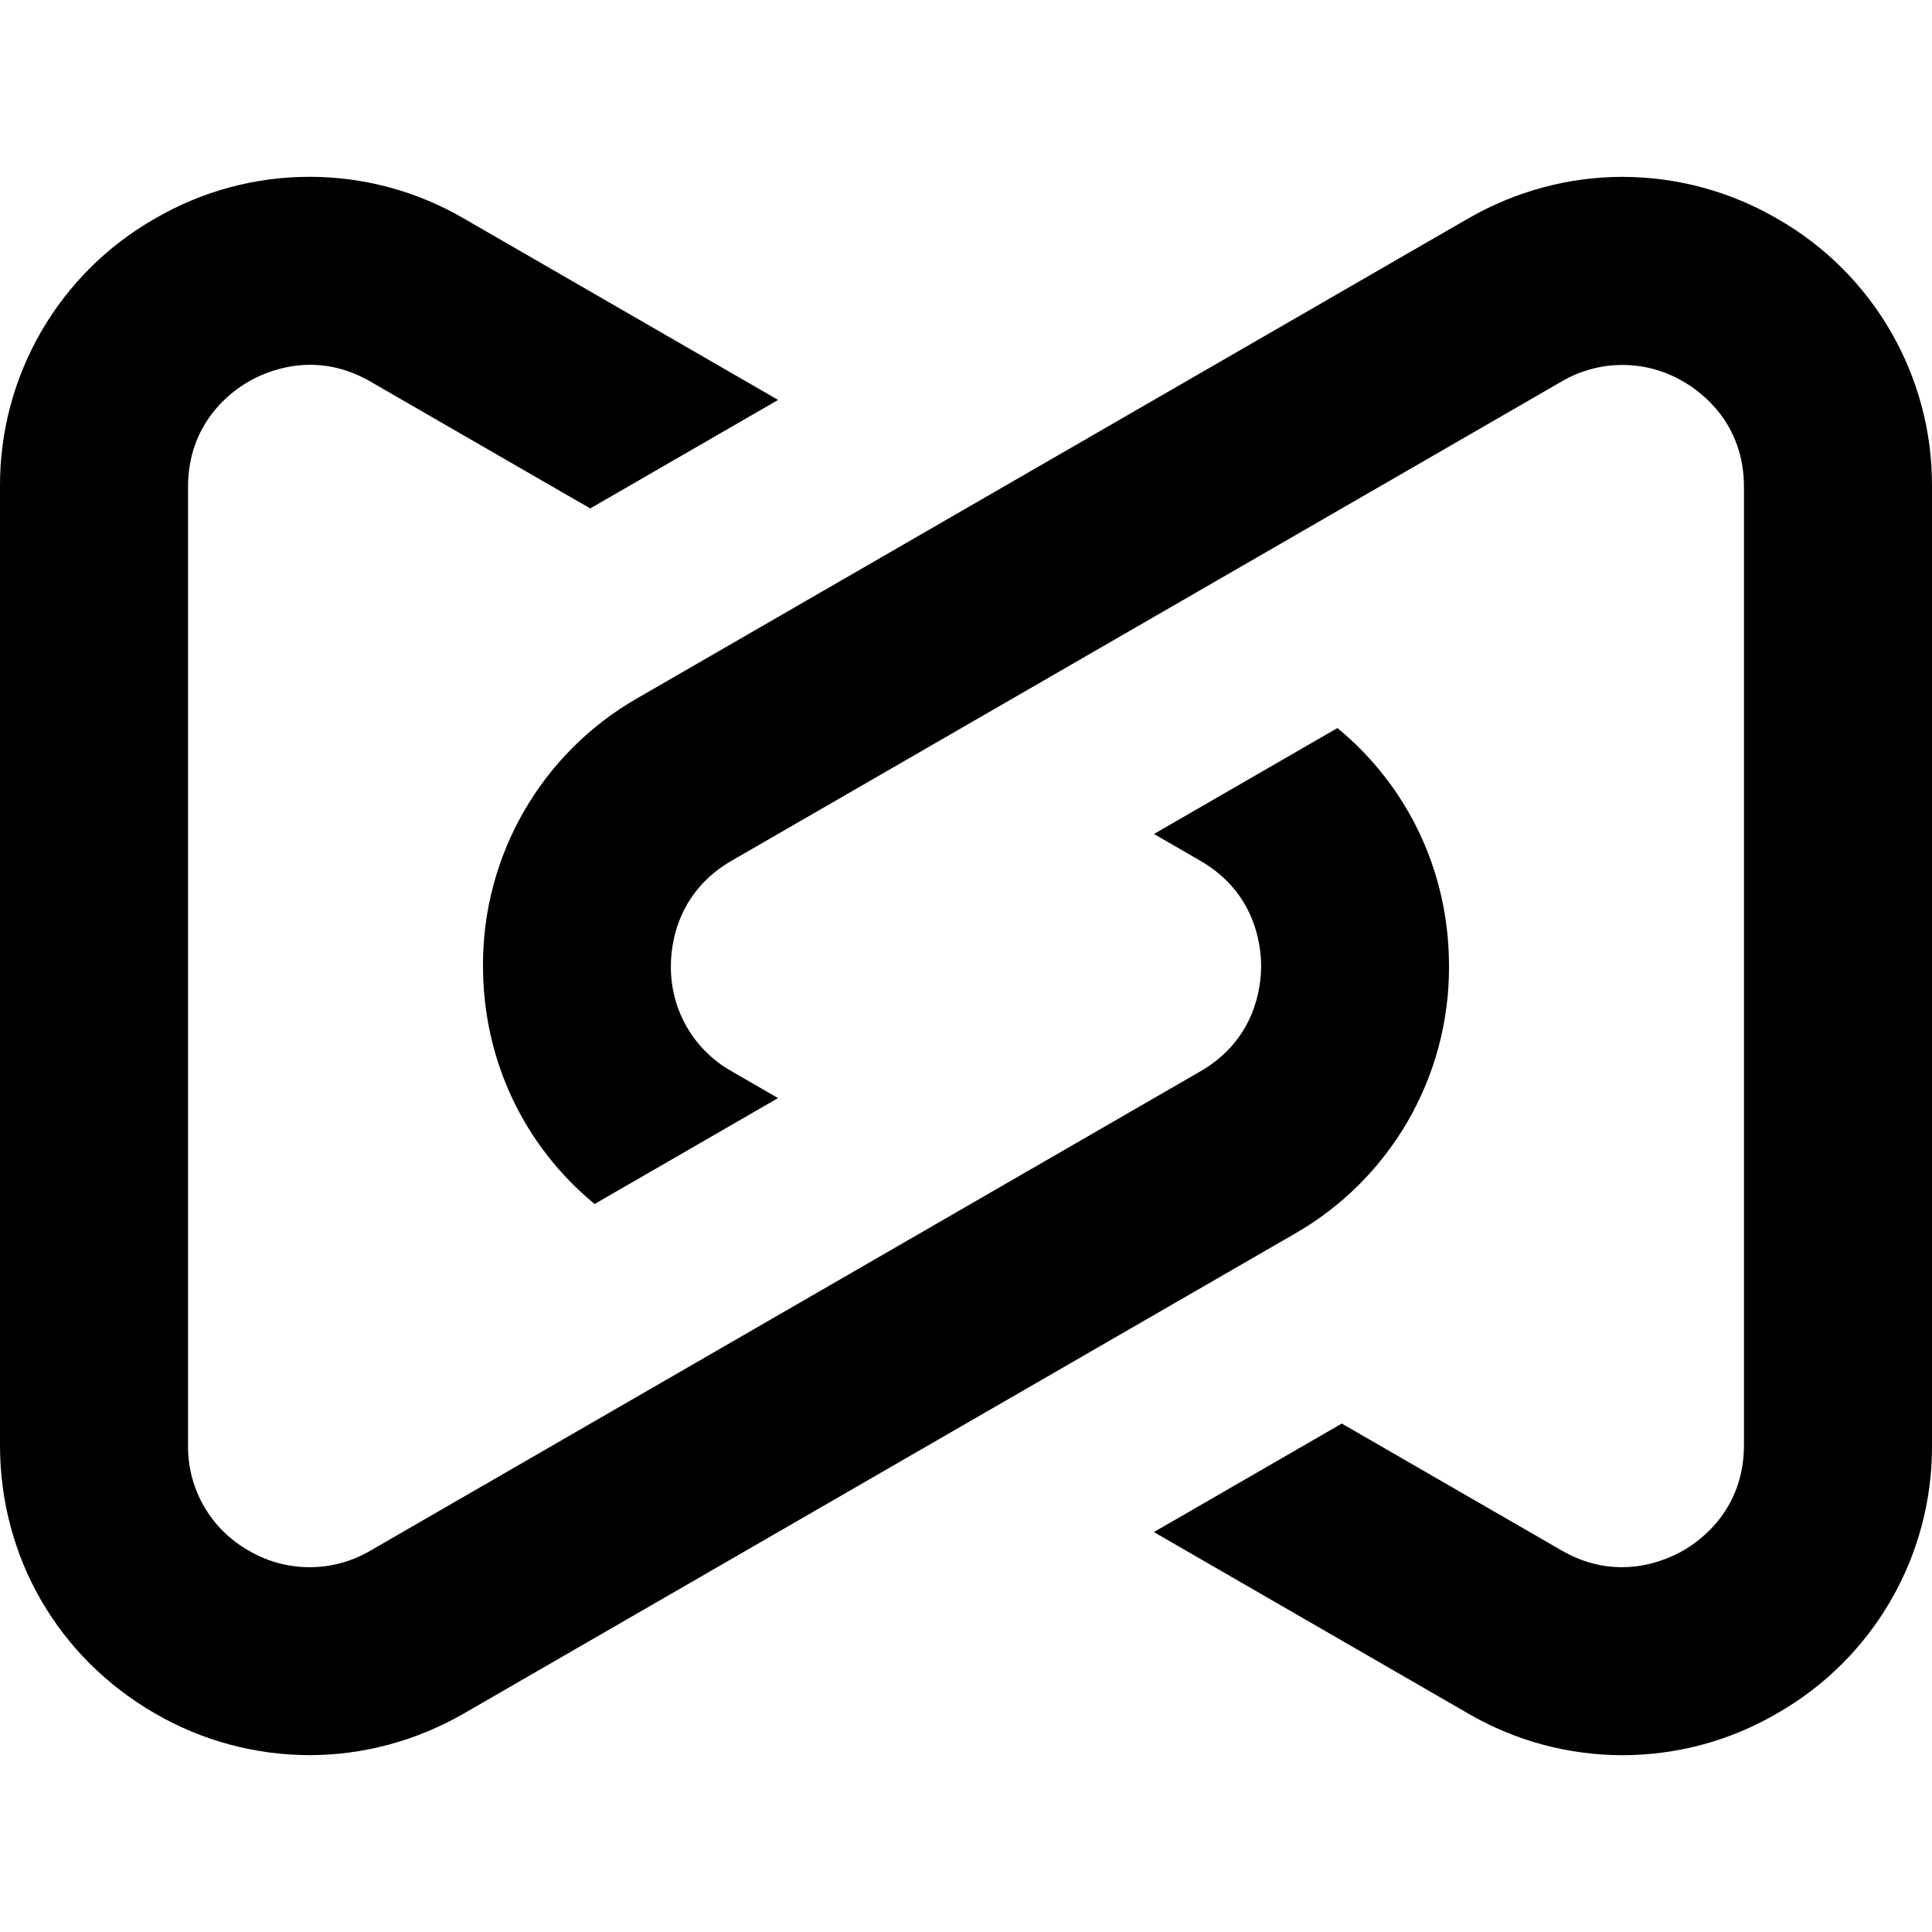
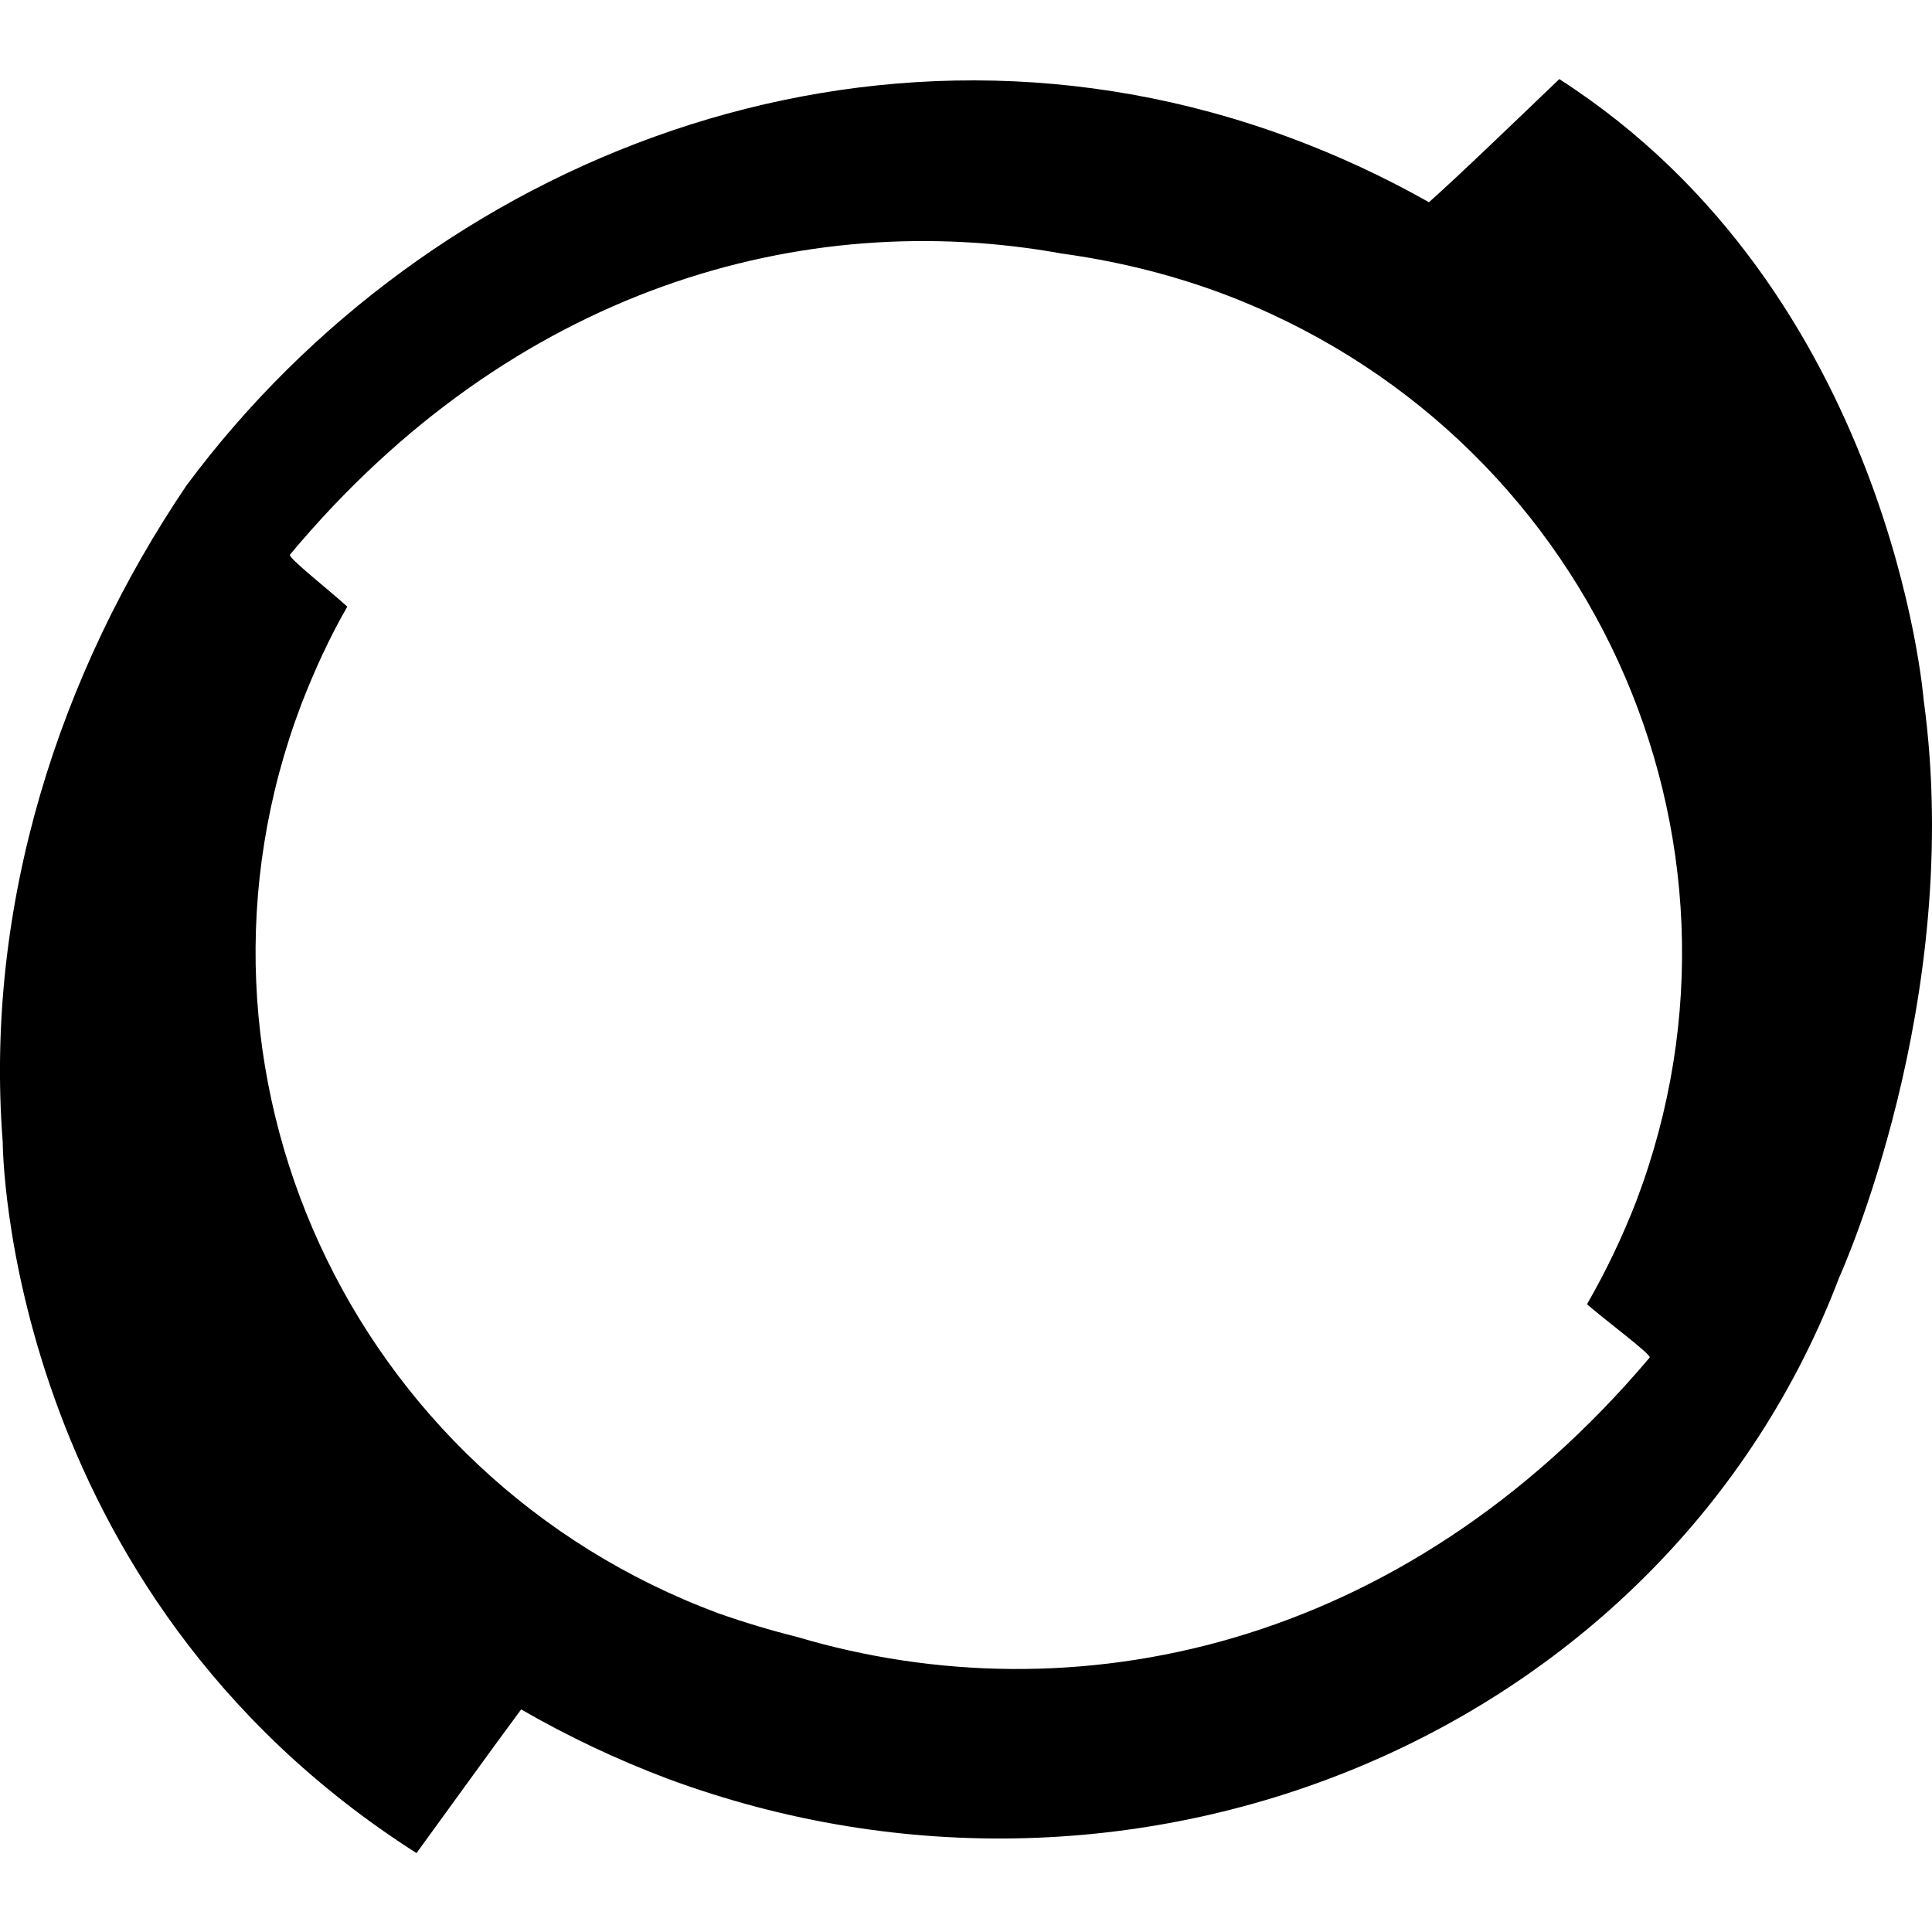
<svg xmlns="http://www.w3.org/2000/svg" viewBox="0 0 24 24">
-   <path d="m7.386 14.957 2.279-1.316-.576-.333A1.48 1.48 0 0 1 8.334 12c0-.262.073-.915.755-1.308l10.31-5.953a1.49 1.49 0 0 1 1.51 0c.228.13.755.52.755 1.308v11.906c0 .788-.527 1.178-.754 1.308s-.828.393-1.51 0l-2.732-1.577-2.334 1.348 3.899 2.251a3.81 3.81 0 0 0 3.845 0A3.81 3.81 0 0 0 24 17.953V6.047a3.81 3.81 0 0 0-1.922-3.33 3.83 3.83 0 0 0-1.923-.52c-.66 0-1.32.173-1.922.52L7.923 8.67A3.81 3.81 0 0 0 6 12c0 1.17.51 2.234 1.386 2.956zm9.228-5.913-2.279 1.316.576.333c.682.393.755 1.046.755 1.308 0 .263-.073.915-.755 1.308l-10.31 5.954a1.49 1.49 0 0 1-1.51 0 1.48 1.48 0 0 1-.755-1.308V6.047c0-.788.527-1.178.754-1.308s.828-.393 1.51 0l2.732 1.577 2.334-1.348-3.899-2.251a3.81 3.81 0 0 0-3.845 0A3.81 3.81 0 0 0 0 6.047v11.906c0 1.39.72 2.635 1.922 3.33a3.83 3.83 0 0 0 1.923.52c.66 0 1.32-.173 1.922-.52l10.31-5.953A3.81 3.81 0 0 0 18 12c0-1.17-.51-2.234-1.386-2.956" />
+   <path d="M3.741 8.755c.164-.425.352-.834.573-1.219-.213-.196-.745-.613-.712-.646 2.774-3.322 6.391-4.32 9.59-3.74.655.09 1.31.246 1.956.483 4.583 1.702 6.898 6.75 5.18 11.284a9.3 9.3 0 0 1-.614 1.285c.254.22.81.63.778.663-3.077 3.641-7.177 4.484-10.589 3.47a11 11 0 0 1-.982-.295c-4.574-1.702-6.898-6.751-5.18-11.285M19.371.982c-.581.556-1.277 1.227-1.62 1.53a12 12 0 0 0-1.727-.802C10.819-.221 5.337 1.964 2.317 6.03.738 8.364-.195 11.236.034 14.19c0 0 .009 5.556 5.14 8.83.417-.574.948-1.31 1.3-1.785a12.4 12.4 0 0 0 1.817.86c5.892 2.184 12.422-.606 14.557-6.228 0 0 1.563-3.428 1.048-7.176 0 0-.401-5.057-4.525-7.708z" />
</svg>
